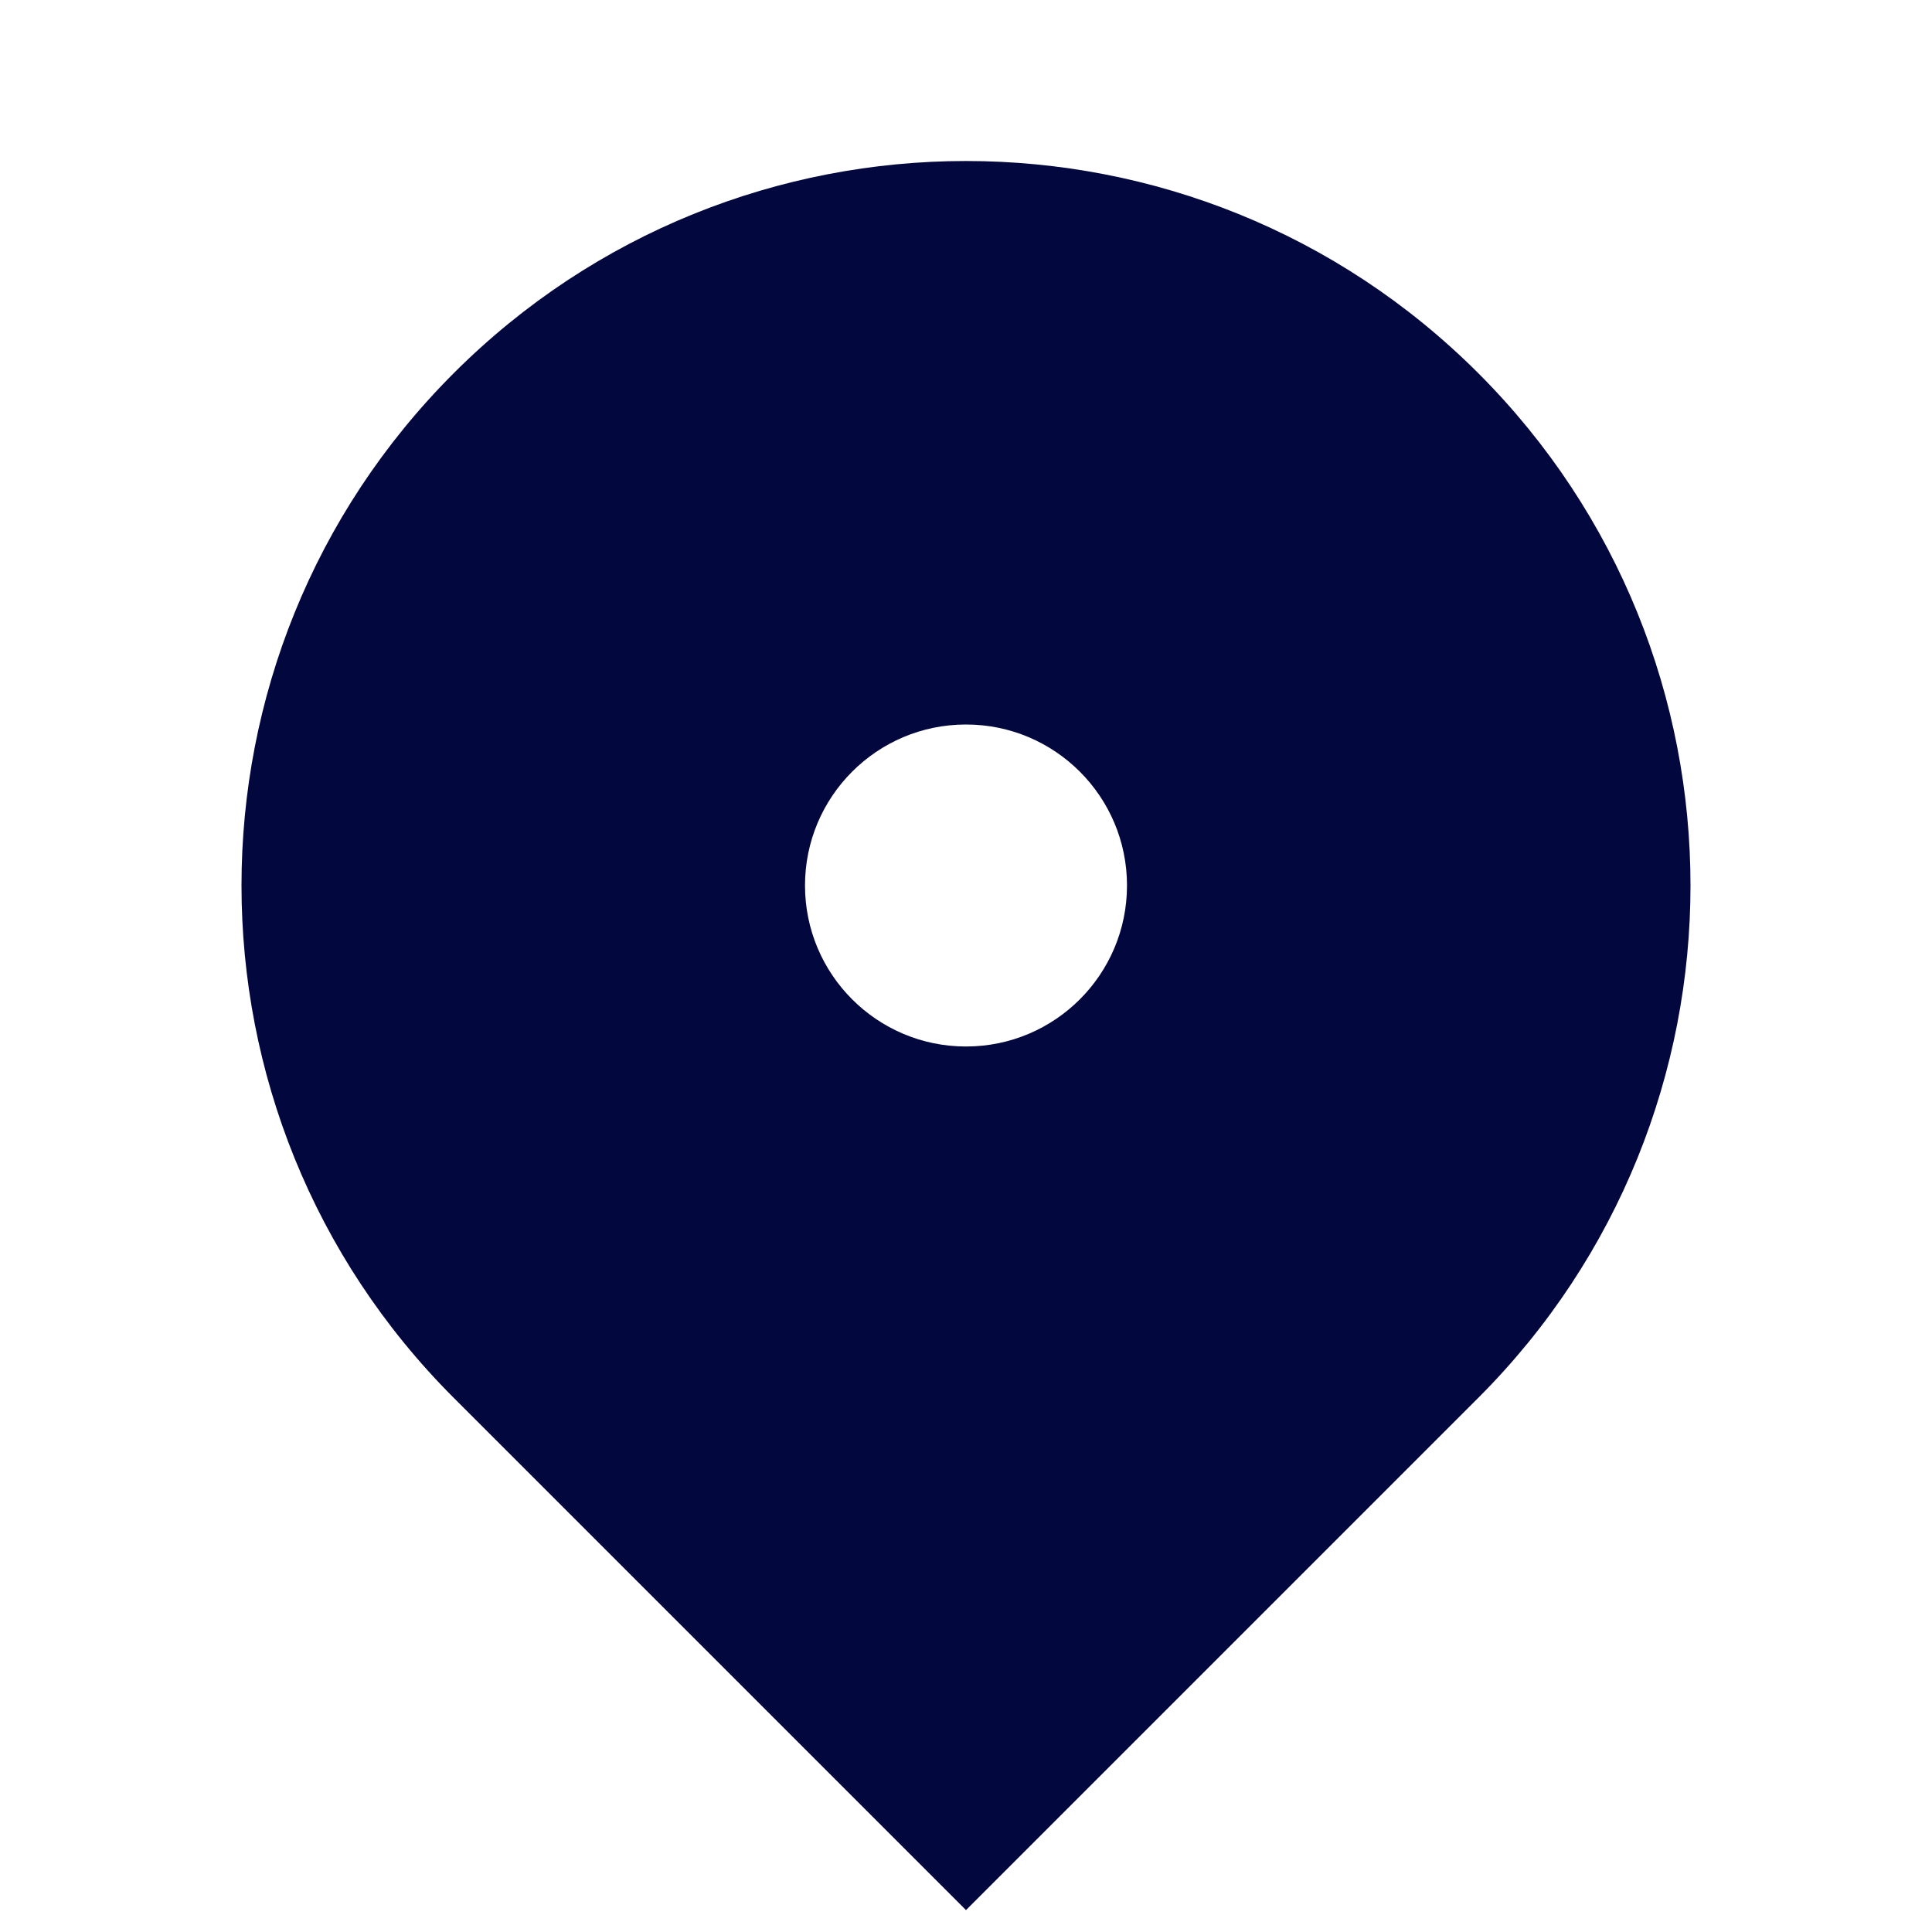
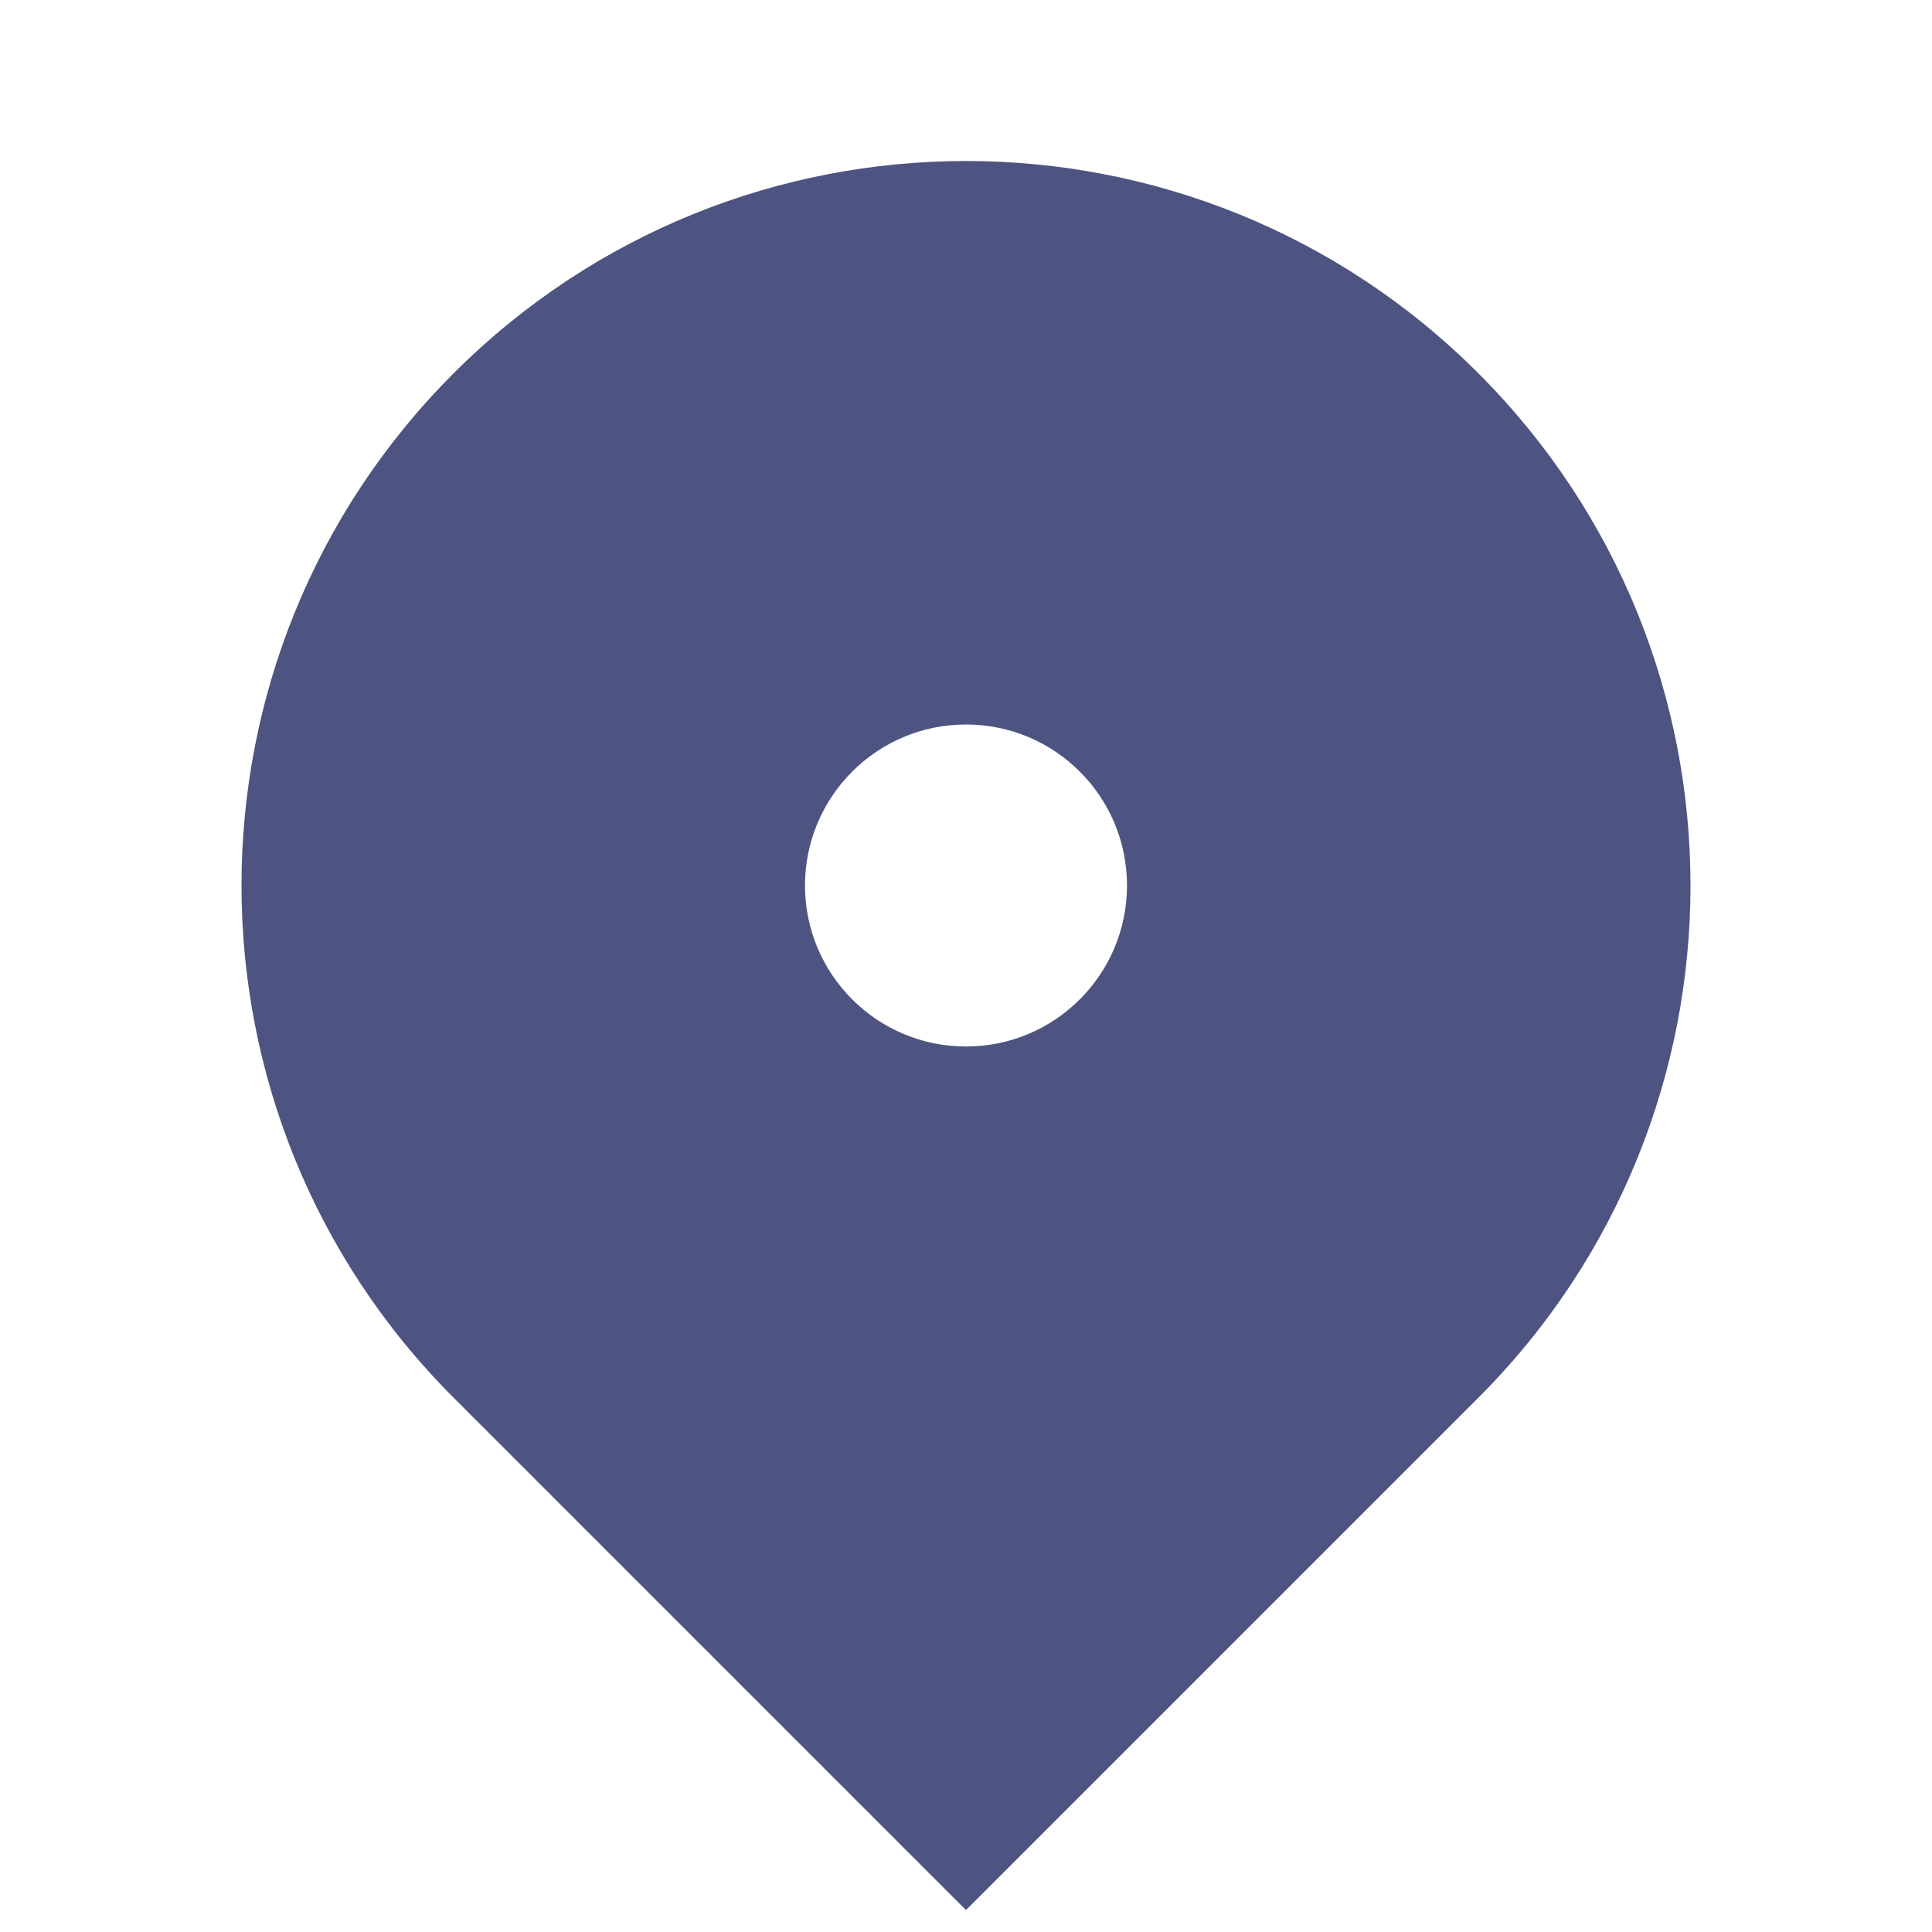
<svg xmlns="http://www.w3.org/2000/svg" viewBox="0 0 24 24" width="36" height="36">
  <path fill="none" d="M0 0h24v24H0z" />
-   <path d="M18.364 17.364L12 23.728l-6.364-6.364a9 9 0 1 1 12.728 0zM12 13a2 2 0 1 0 0-4 2 2 0 0 0 0 4z" fill="rgba(2,7,62,1)" />
+   <path d="M18.364 17.364L12 23.728l-6.364-6.364a9 9 0 1 1 12.728 0zM12 13a2 2 0 1 0 0-4 2 2 0 0 0 0 4z" fill="rgba(78,84,130,1)" />
</svg>
